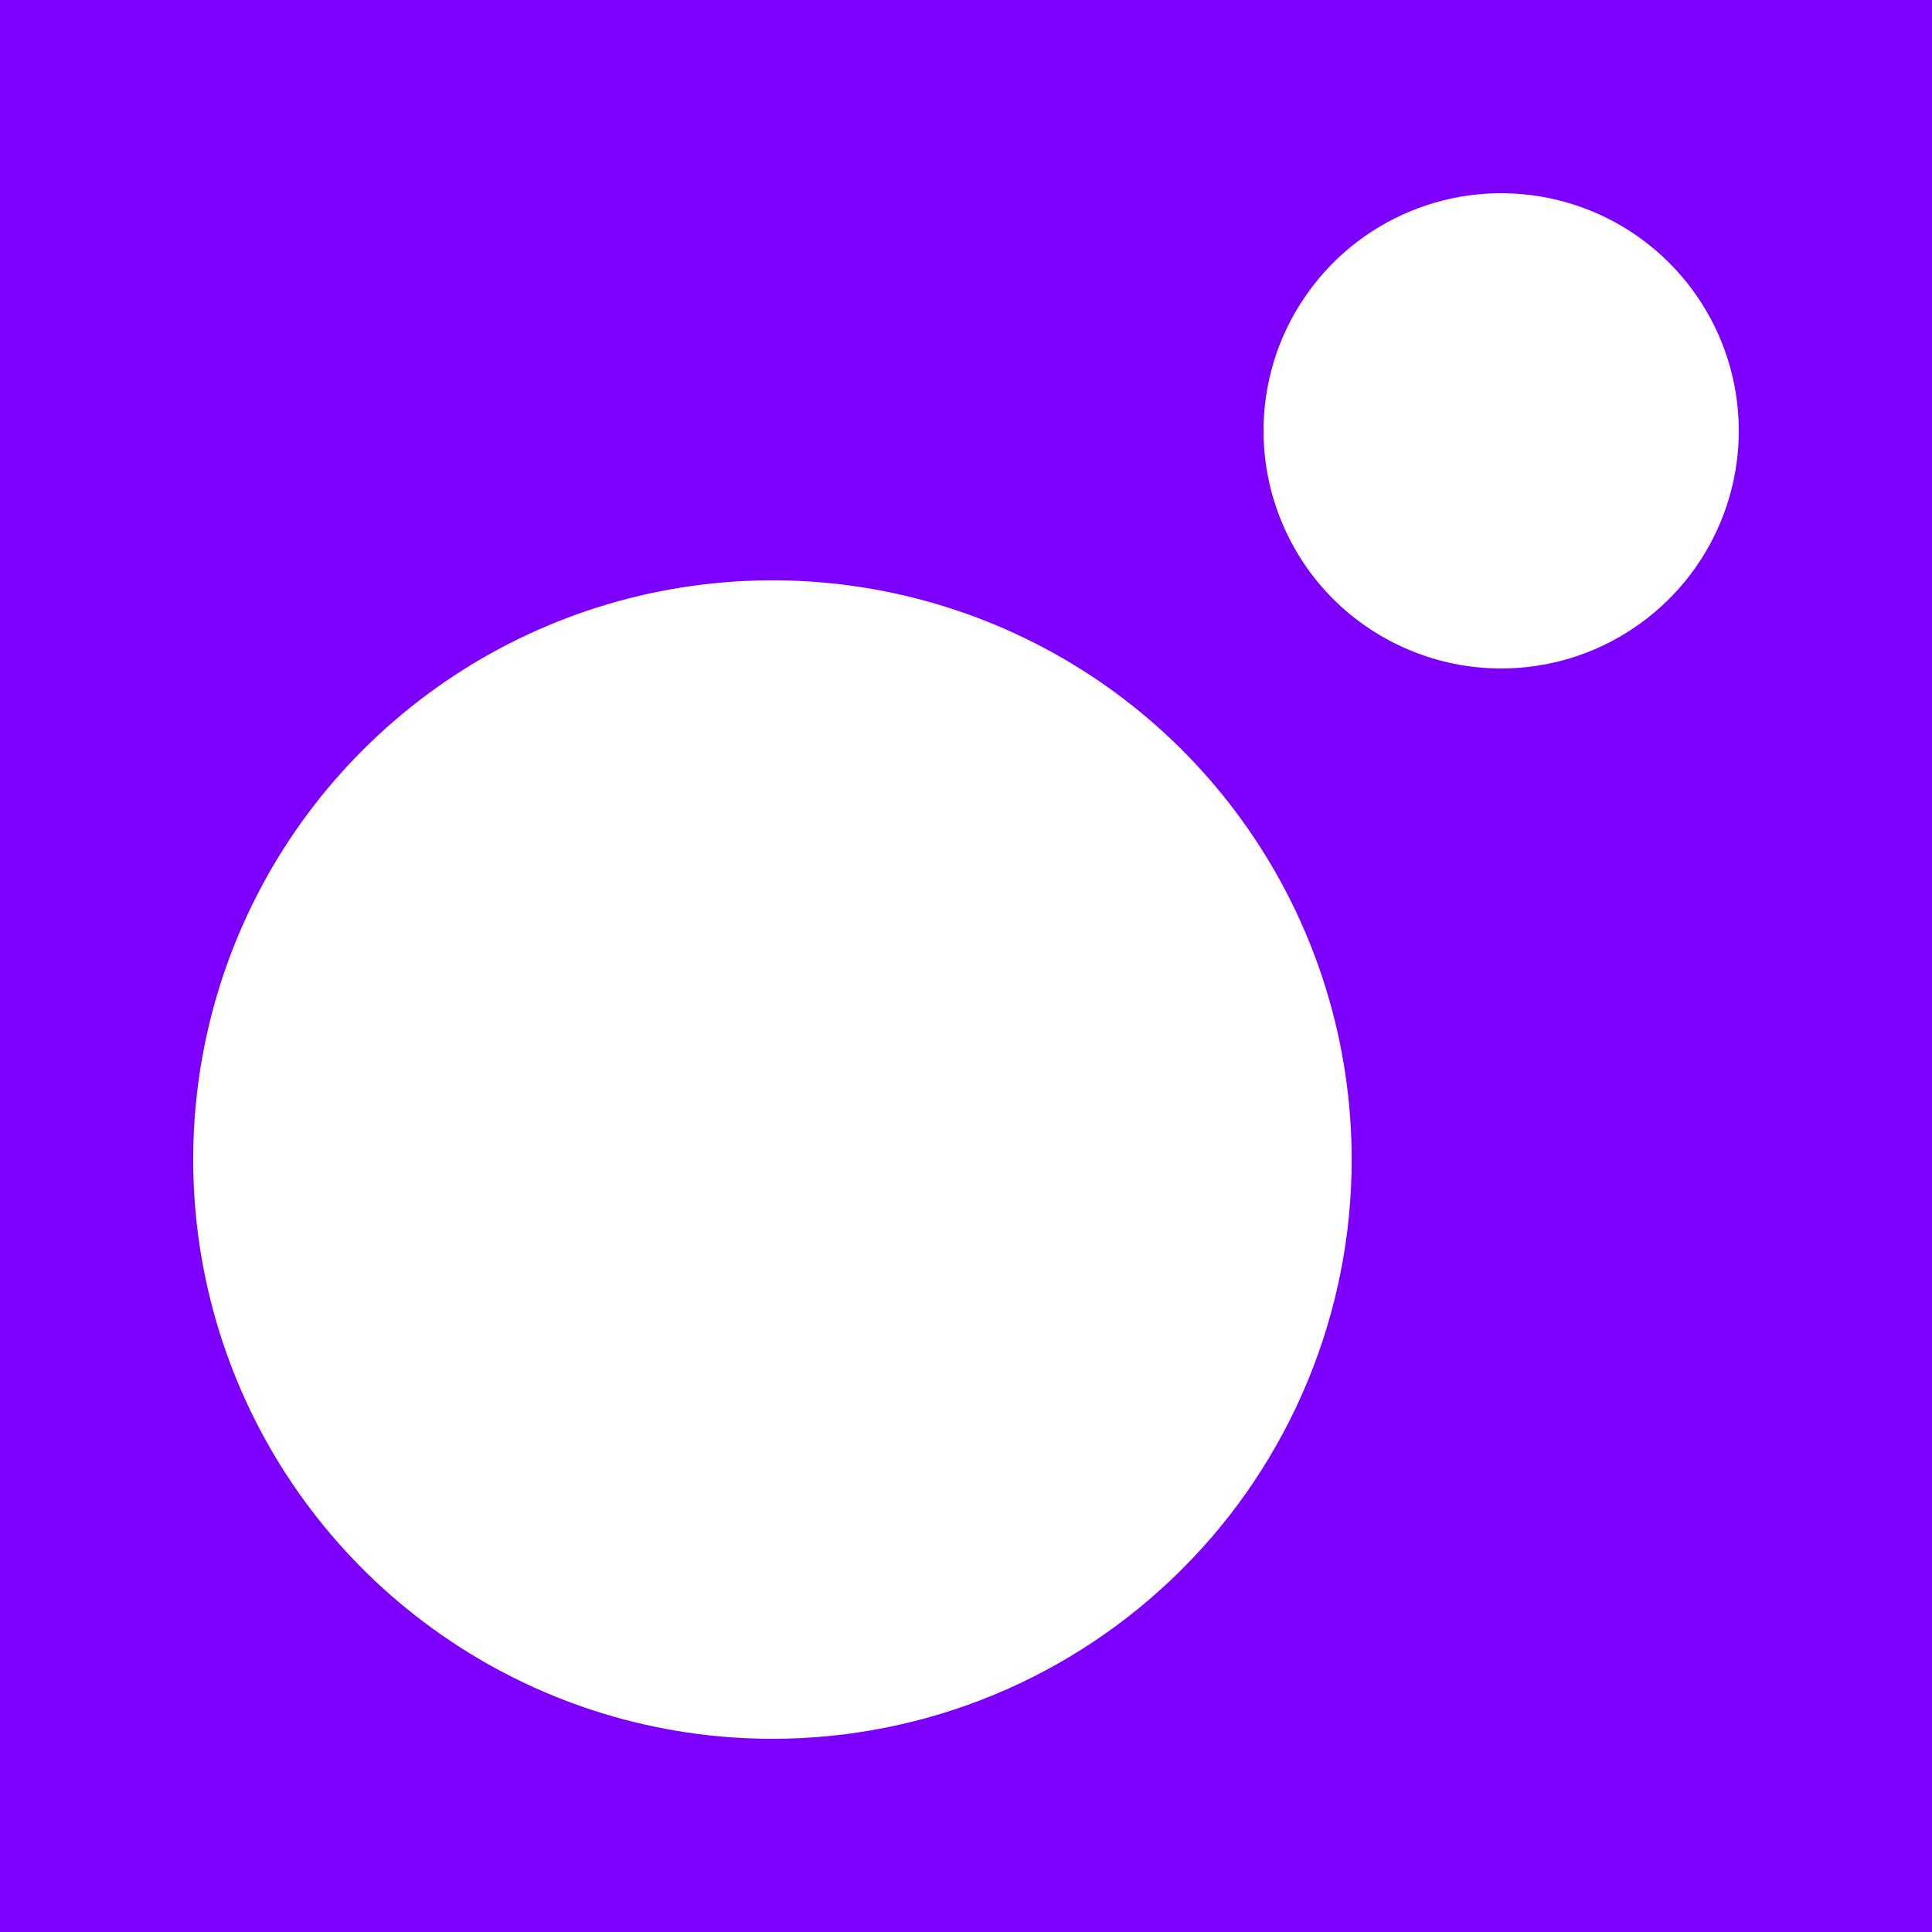
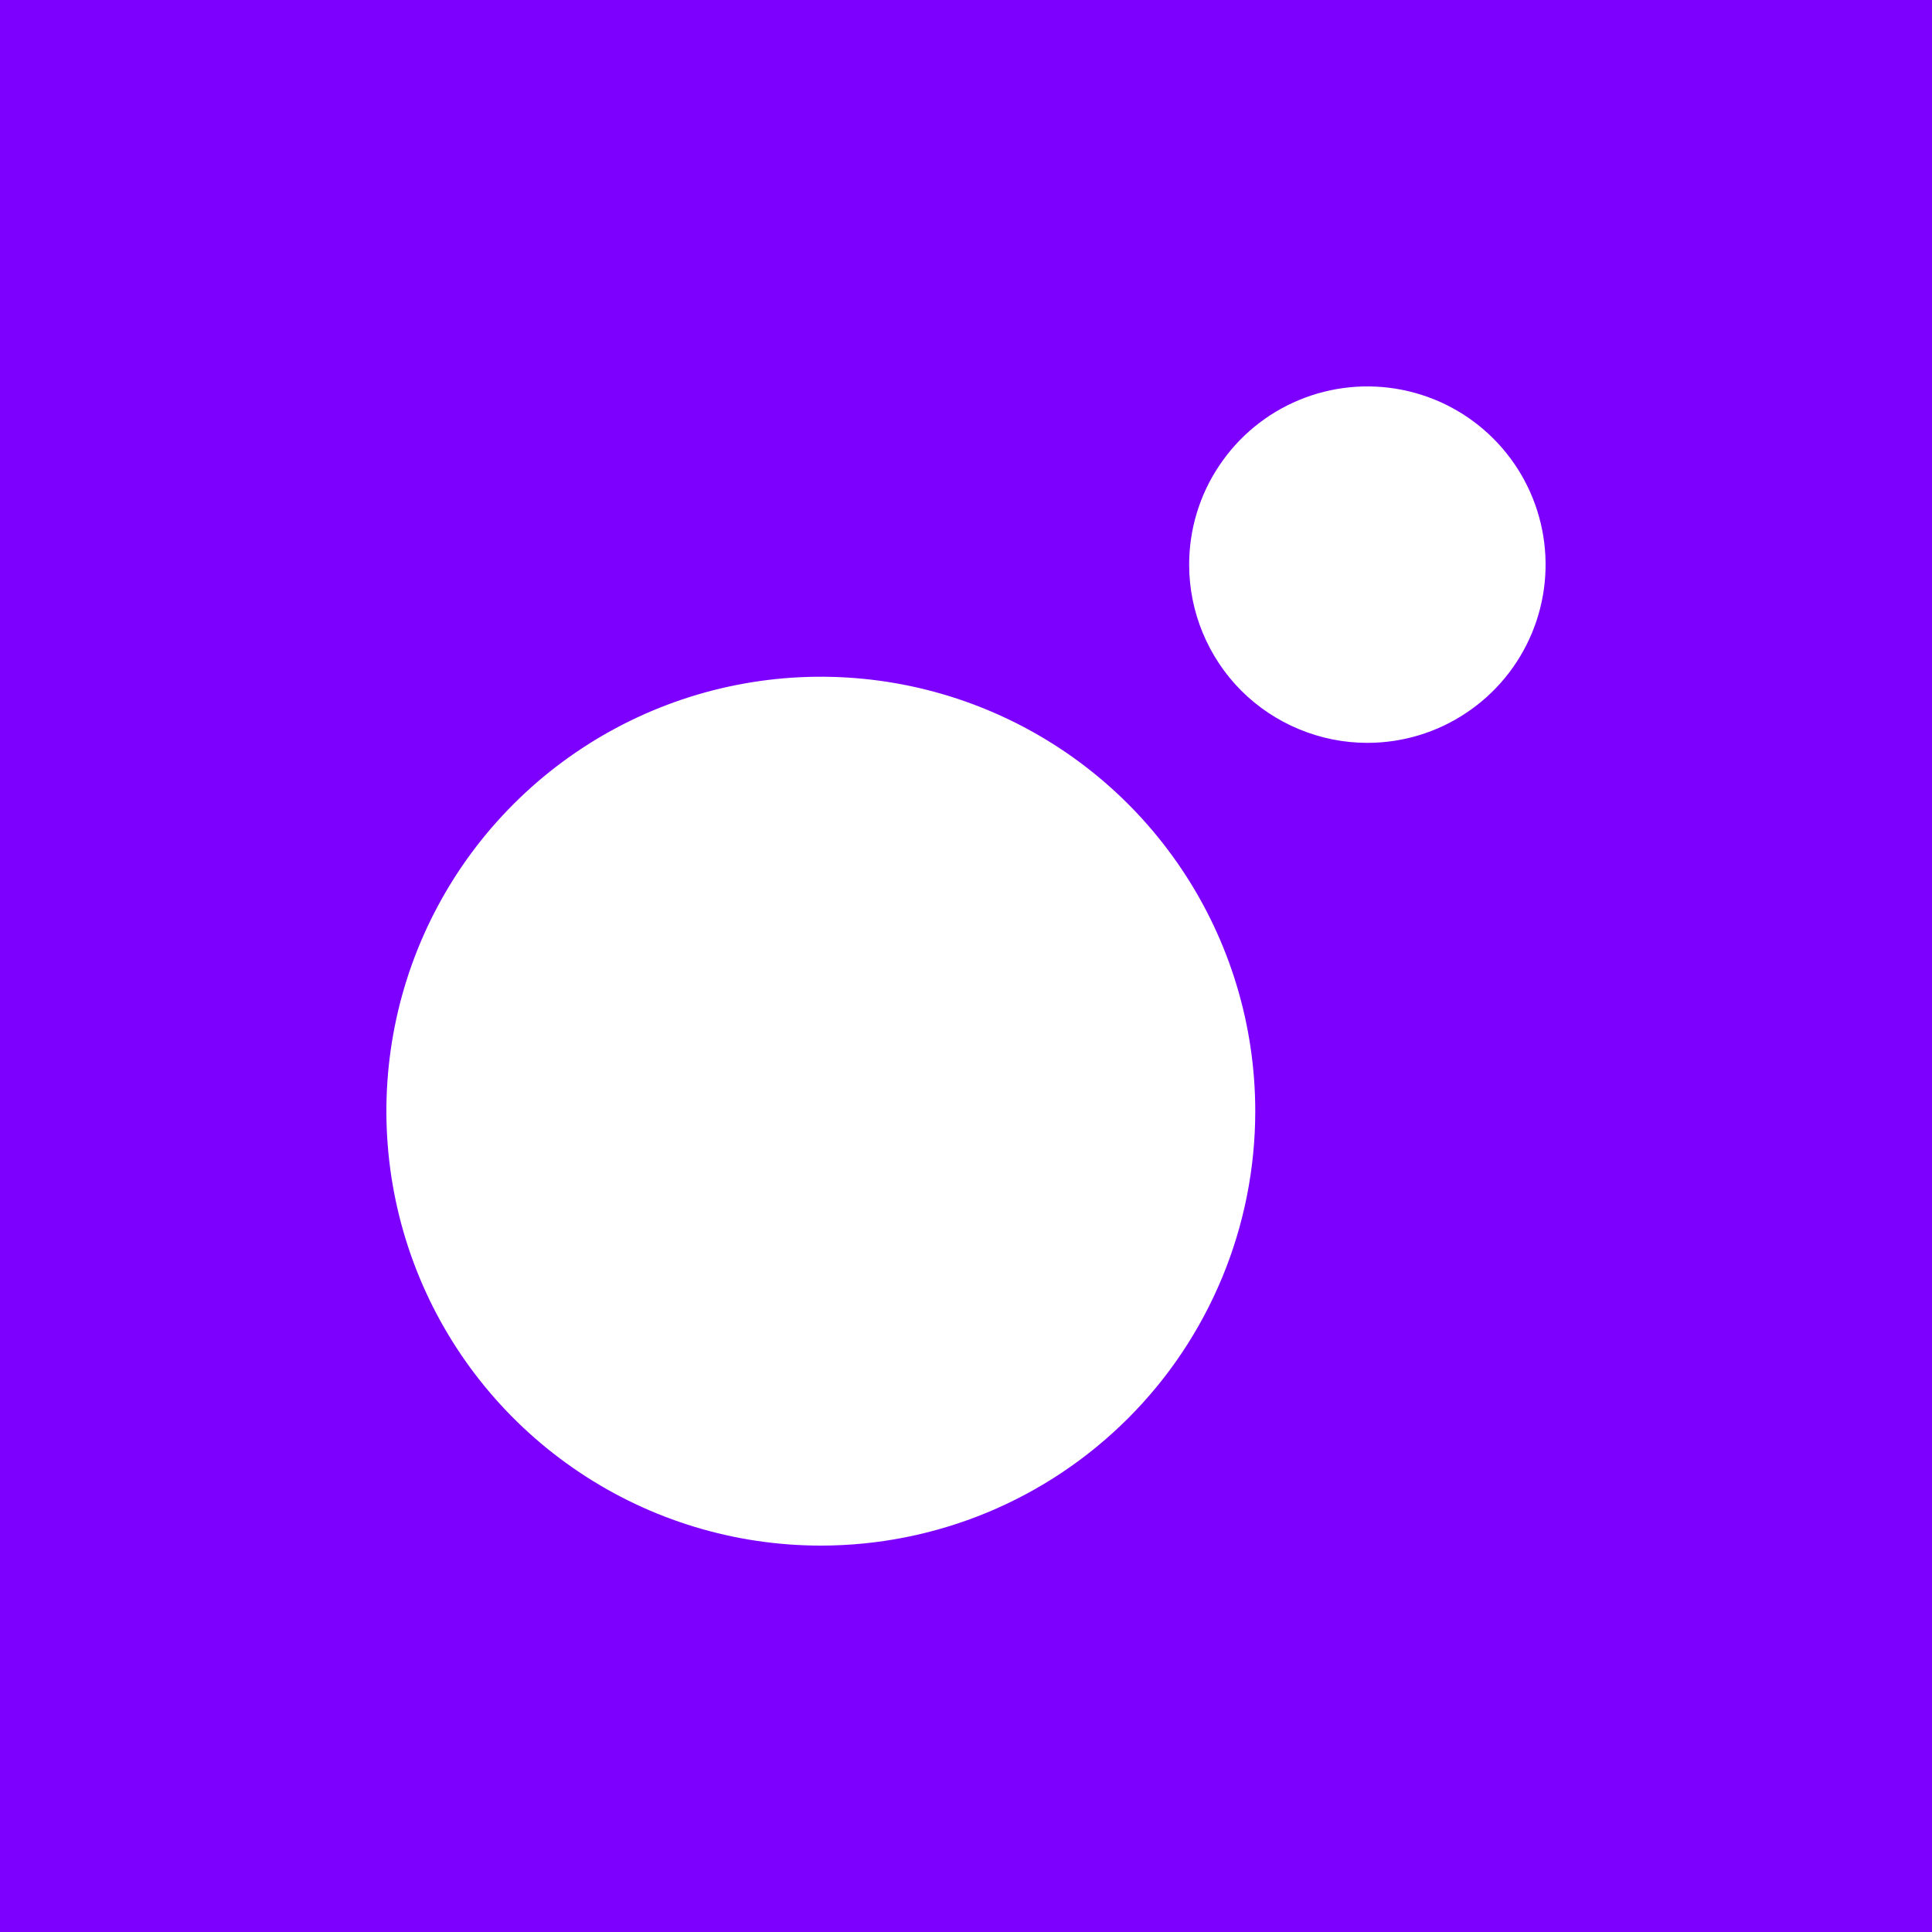
<svg xmlns="http://www.w3.org/2000/svg" fill="none" viewBox="0 0 16 16">
  <rect width="16" height="16" fill="#7D00FF" />
-   <path d="M12.432 5.536C12.821 5.536 13.202 5.421 13.525 5.204C13.849 4.988 14.101 4.681 14.25 4.321C14.399 3.962 14.438 3.566 14.362 3.184C14.286 2.802 14.099 2.452 13.823 2.176C13.548 1.901 13.198 1.714 12.816 1.638C12.434 1.562 12.038 1.601 11.679 1.75C11.319 1.899 11.012 2.151 10.796 2.475C10.579 2.798 10.464 3.179 10.464 3.568C10.464 3.827 10.515 4.082 10.614 4.321C10.713 4.56 10.857 4.777 11.04 4.96C11.223 5.143 11.44 5.287 11.679 5.386C11.918 5.485 12.173 5.536 12.432 5.536ZM6.397 14.4C5.448 14.4 4.521 14.119 3.732 13.591C2.943 13.064 2.328 12.315 1.965 11.439C1.602 10.562 1.507 9.597 1.692 8.667C1.877 7.736 2.334 6.881 3.005 6.211C3.676 5.54 4.531 5.083 5.461 4.898C6.392 4.713 7.356 4.808 8.233 5.171C9.11 5.534 9.859 6.149 10.386 6.938C10.913 7.726 11.194 8.654 11.194 9.603C11.194 10.233 11.07 10.857 10.829 11.439C10.588 12.021 10.235 12.55 9.789 12.995C9.344 13.44 8.815 13.794 8.233 14.035C7.651 14.276 7.027 14.4 6.397 14.4Z" fill="#FFFFFF" />
+   <g transform="translate(8 8) scale(0.75) translate(-8 -8)">
+     <path d="M12.432 5.536C12.821 5.536 13.202 5.421 13.525 5.204C13.849 4.988 14.101 4.681 14.25 4.321C14.399 3.962 14.438 3.566 14.362 3.184C14.286 2.802 14.099 2.452 13.823 2.176C13.548 1.901 13.198 1.714 12.816 1.638C12.434 1.562 12.038 1.601 11.679 1.75C11.319 1.899 11.012 2.151 10.796 2.475C10.579 2.798 10.464 3.179 10.464 3.568C10.464 3.827 10.515 4.082 10.614 4.321C10.713 4.56 10.857 4.777 11.04 4.96C11.223 5.143 11.44 5.287 11.679 5.386C11.918 5.485 12.173 5.536 12.432 5.536ZM6.397 14.4C5.448 14.4 4.521 14.119 3.732 13.591C2.943 13.064 2.328 12.315 1.965 11.439C1.602 10.562 1.507 9.597 1.692 8.667C1.877 7.736 2.334 6.881 3.005 6.211C3.676 5.54 4.531 5.083 5.461 4.898C6.392 4.713 7.356 4.808 8.233 5.171C9.11 5.534 9.859 6.149 10.386 6.938C10.913 7.726 11.194 8.654 11.194 9.603C11.194 10.233 11.07 10.857 10.829 11.439C10.588 12.021 10.235 12.55 9.789 12.995C9.344 13.44 8.815 13.794 8.233 14.035C7.651 14.276 7.027 14.4 6.397 14.4Z" fill="#FFFFFF" />
+   </g>
</svg>
